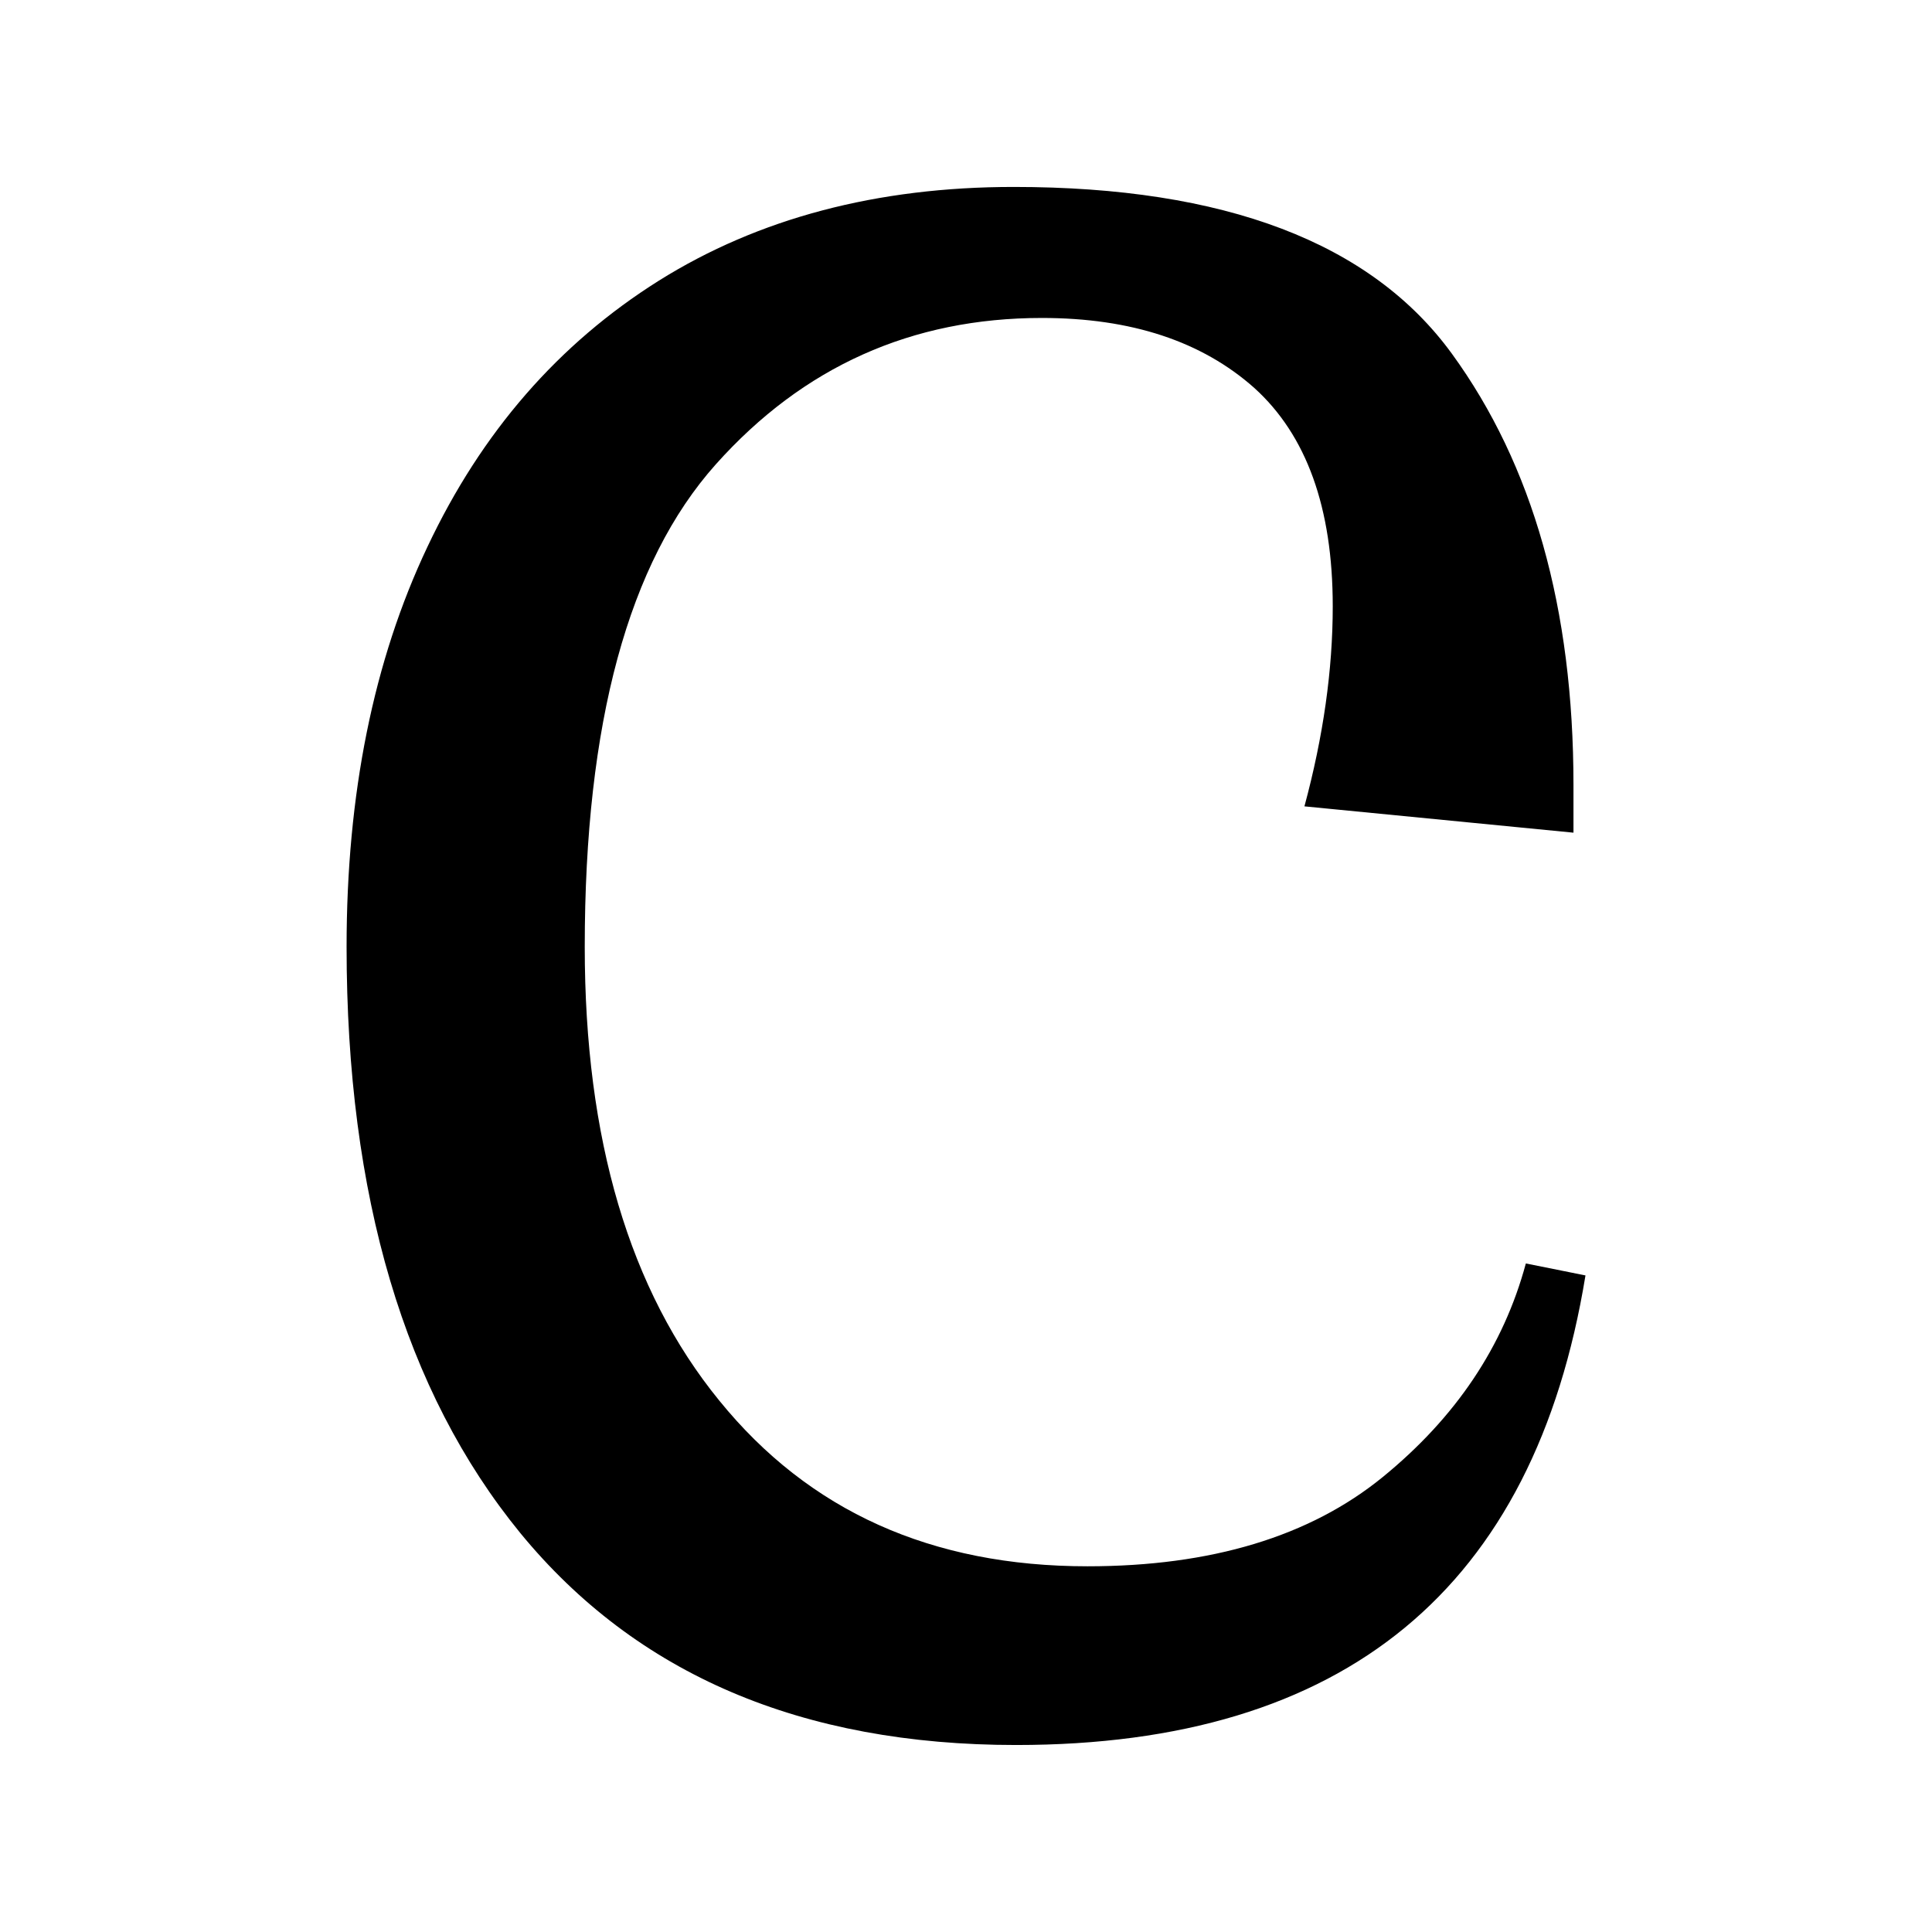
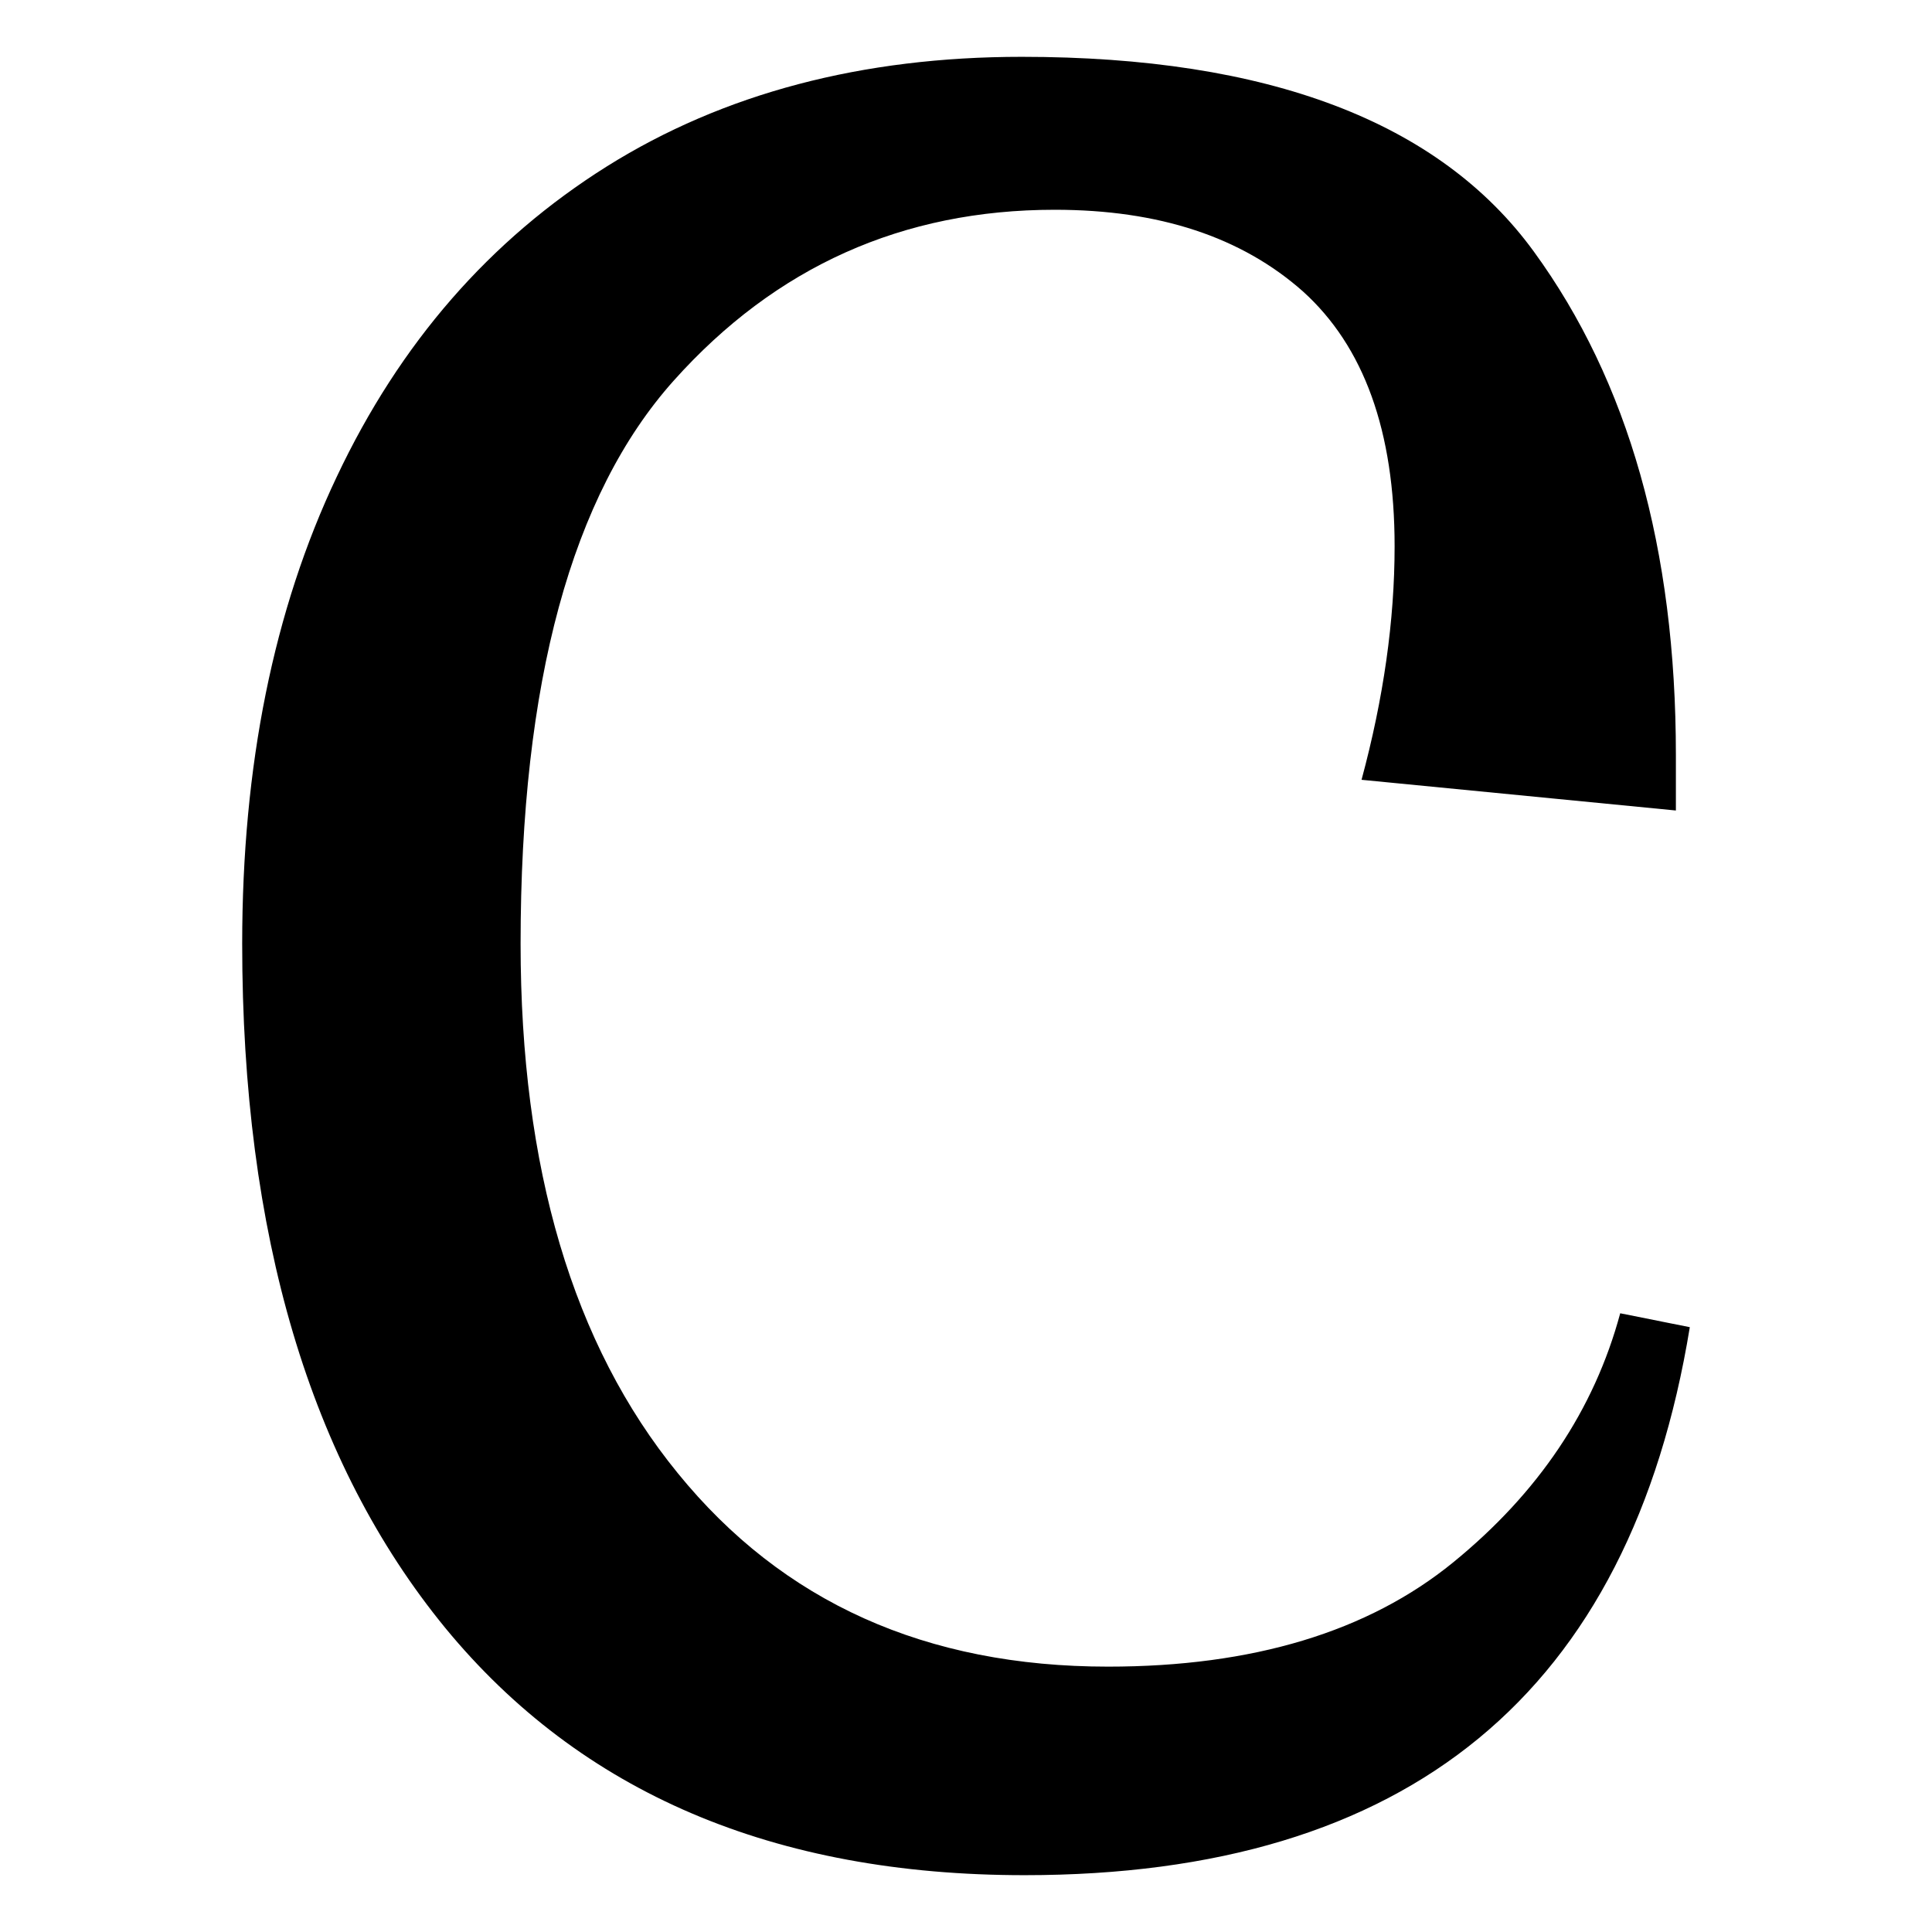
- <svg xmlns="http://www.w3.org/2000/svg" viewBox="-53.99 -25.09 300.96 300.96" role="img" aria-label="Contelligent">
-   <g fill="#000000">
-     <path d="M183.7 171.731C180.22 184.641 172.8 195.701 161.43 204.981C150.06 214.261 134.68 218.901 115.42 218.901C91.14 218.901 72.04 210.321 58.05 193.081C44.05 175.911 37.1 152.331 37.1 122.411C37.1 87.541 43.9 62.491 57.51 47.251C71.12 32.021 88.05 24.441 108.31 24.441C122.23 24.441 133.21 28.071 141.4 35.341C149.52 42.691 153.62 53.971 153.62 69.361C153.62 79.261 152.15 89.621 149.21 100.521L191.12 104.621V97.201C191.12 69.671 184.78 47.331 172.18 30.011C159.58 12.691 136.77 4.031 103.91 4.031C82.65 4.031 64.17 8.901 48.63 18.641C33.01 28.461 21.03 42.221 12.6 60.081C4.17 77.861 0 98.661 0 122.401C0 161.221 9.05 191.681 27.06 213.721C45.15 235.761 70.9 246.741 104.3 246.741C155.49 246.741 185.02 222.381 192.99 173.591L183.71 171.731H183.7Z" />
+ <svg xmlns="http://www.w3.org/2000/svg" viewBox="-136.39 -32 1088 1088" role="img" aria-label="Contelligent">
+   <g fill="#000">
+     <path d="M776.03,707.57c-14.7,54.48-46.05,101.13-94.06,140.27-48.01,39.15-113.01,58.72-194.33,58.72-102.56,0-183.23-36.21-242.35-108.96-59.12-72.42-88.51-171.92-88.51-298.16,0-147.12,28.74-252.82,86.23-317.08,57.48-64.26,129.01-96.23,214.58-96.23,58.79,0,105.17,15.33,139.79,46,34.29,30.99,51.6,78.62,51.6,143.54,0,41.76-6.21,85.47-18.62,131.47l177.02,17.29v-31.32c0-116.13-26.78-210.41-80.02-283.48C674.13,36.54,577.78,0,438.97,0c-89.82,0-167.88,20.55-233.53,61.66-65.98,41.43-116.6,99.5-152.2,174.85C17.64,311.54,0,399.29,0,499.44c0,163.76,38.21,292.29,114.31,385.26,76.43,92.97,185.19,139.3,326.29,139.3,216.22,0,340.98-102.76,374.62-308.6l-39.19-7.83Z" />
  </g>
</svg>
